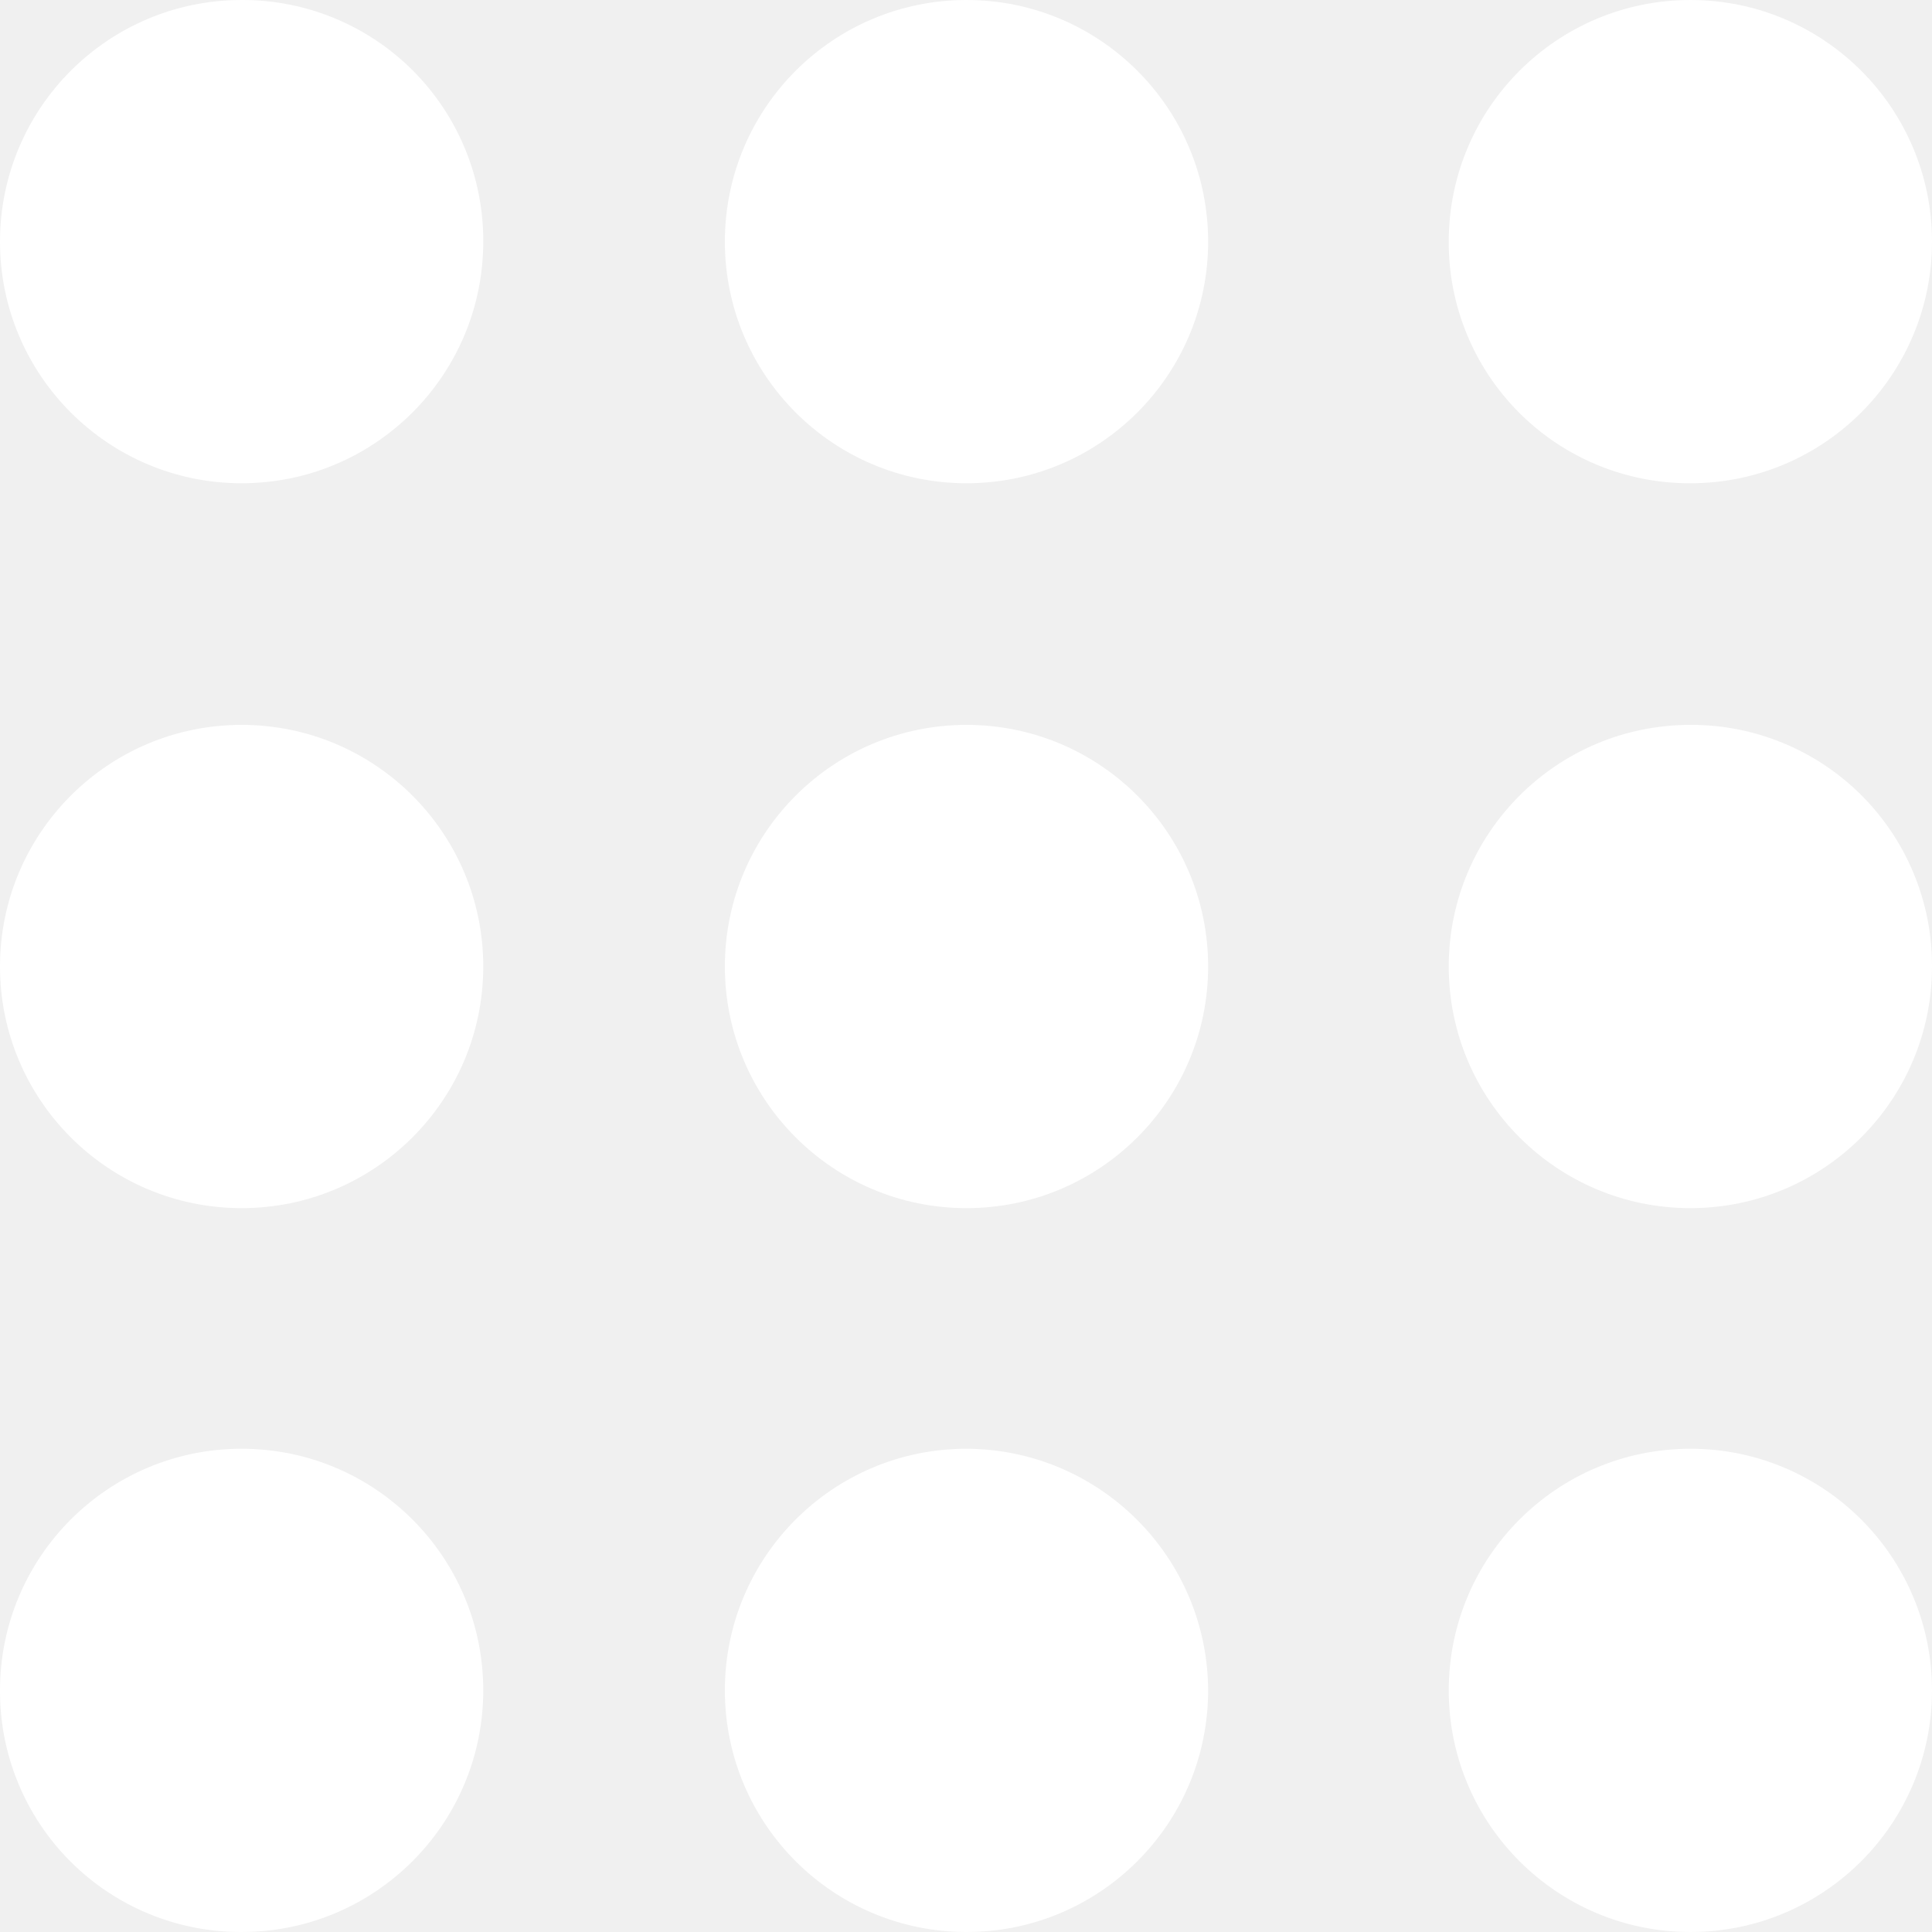
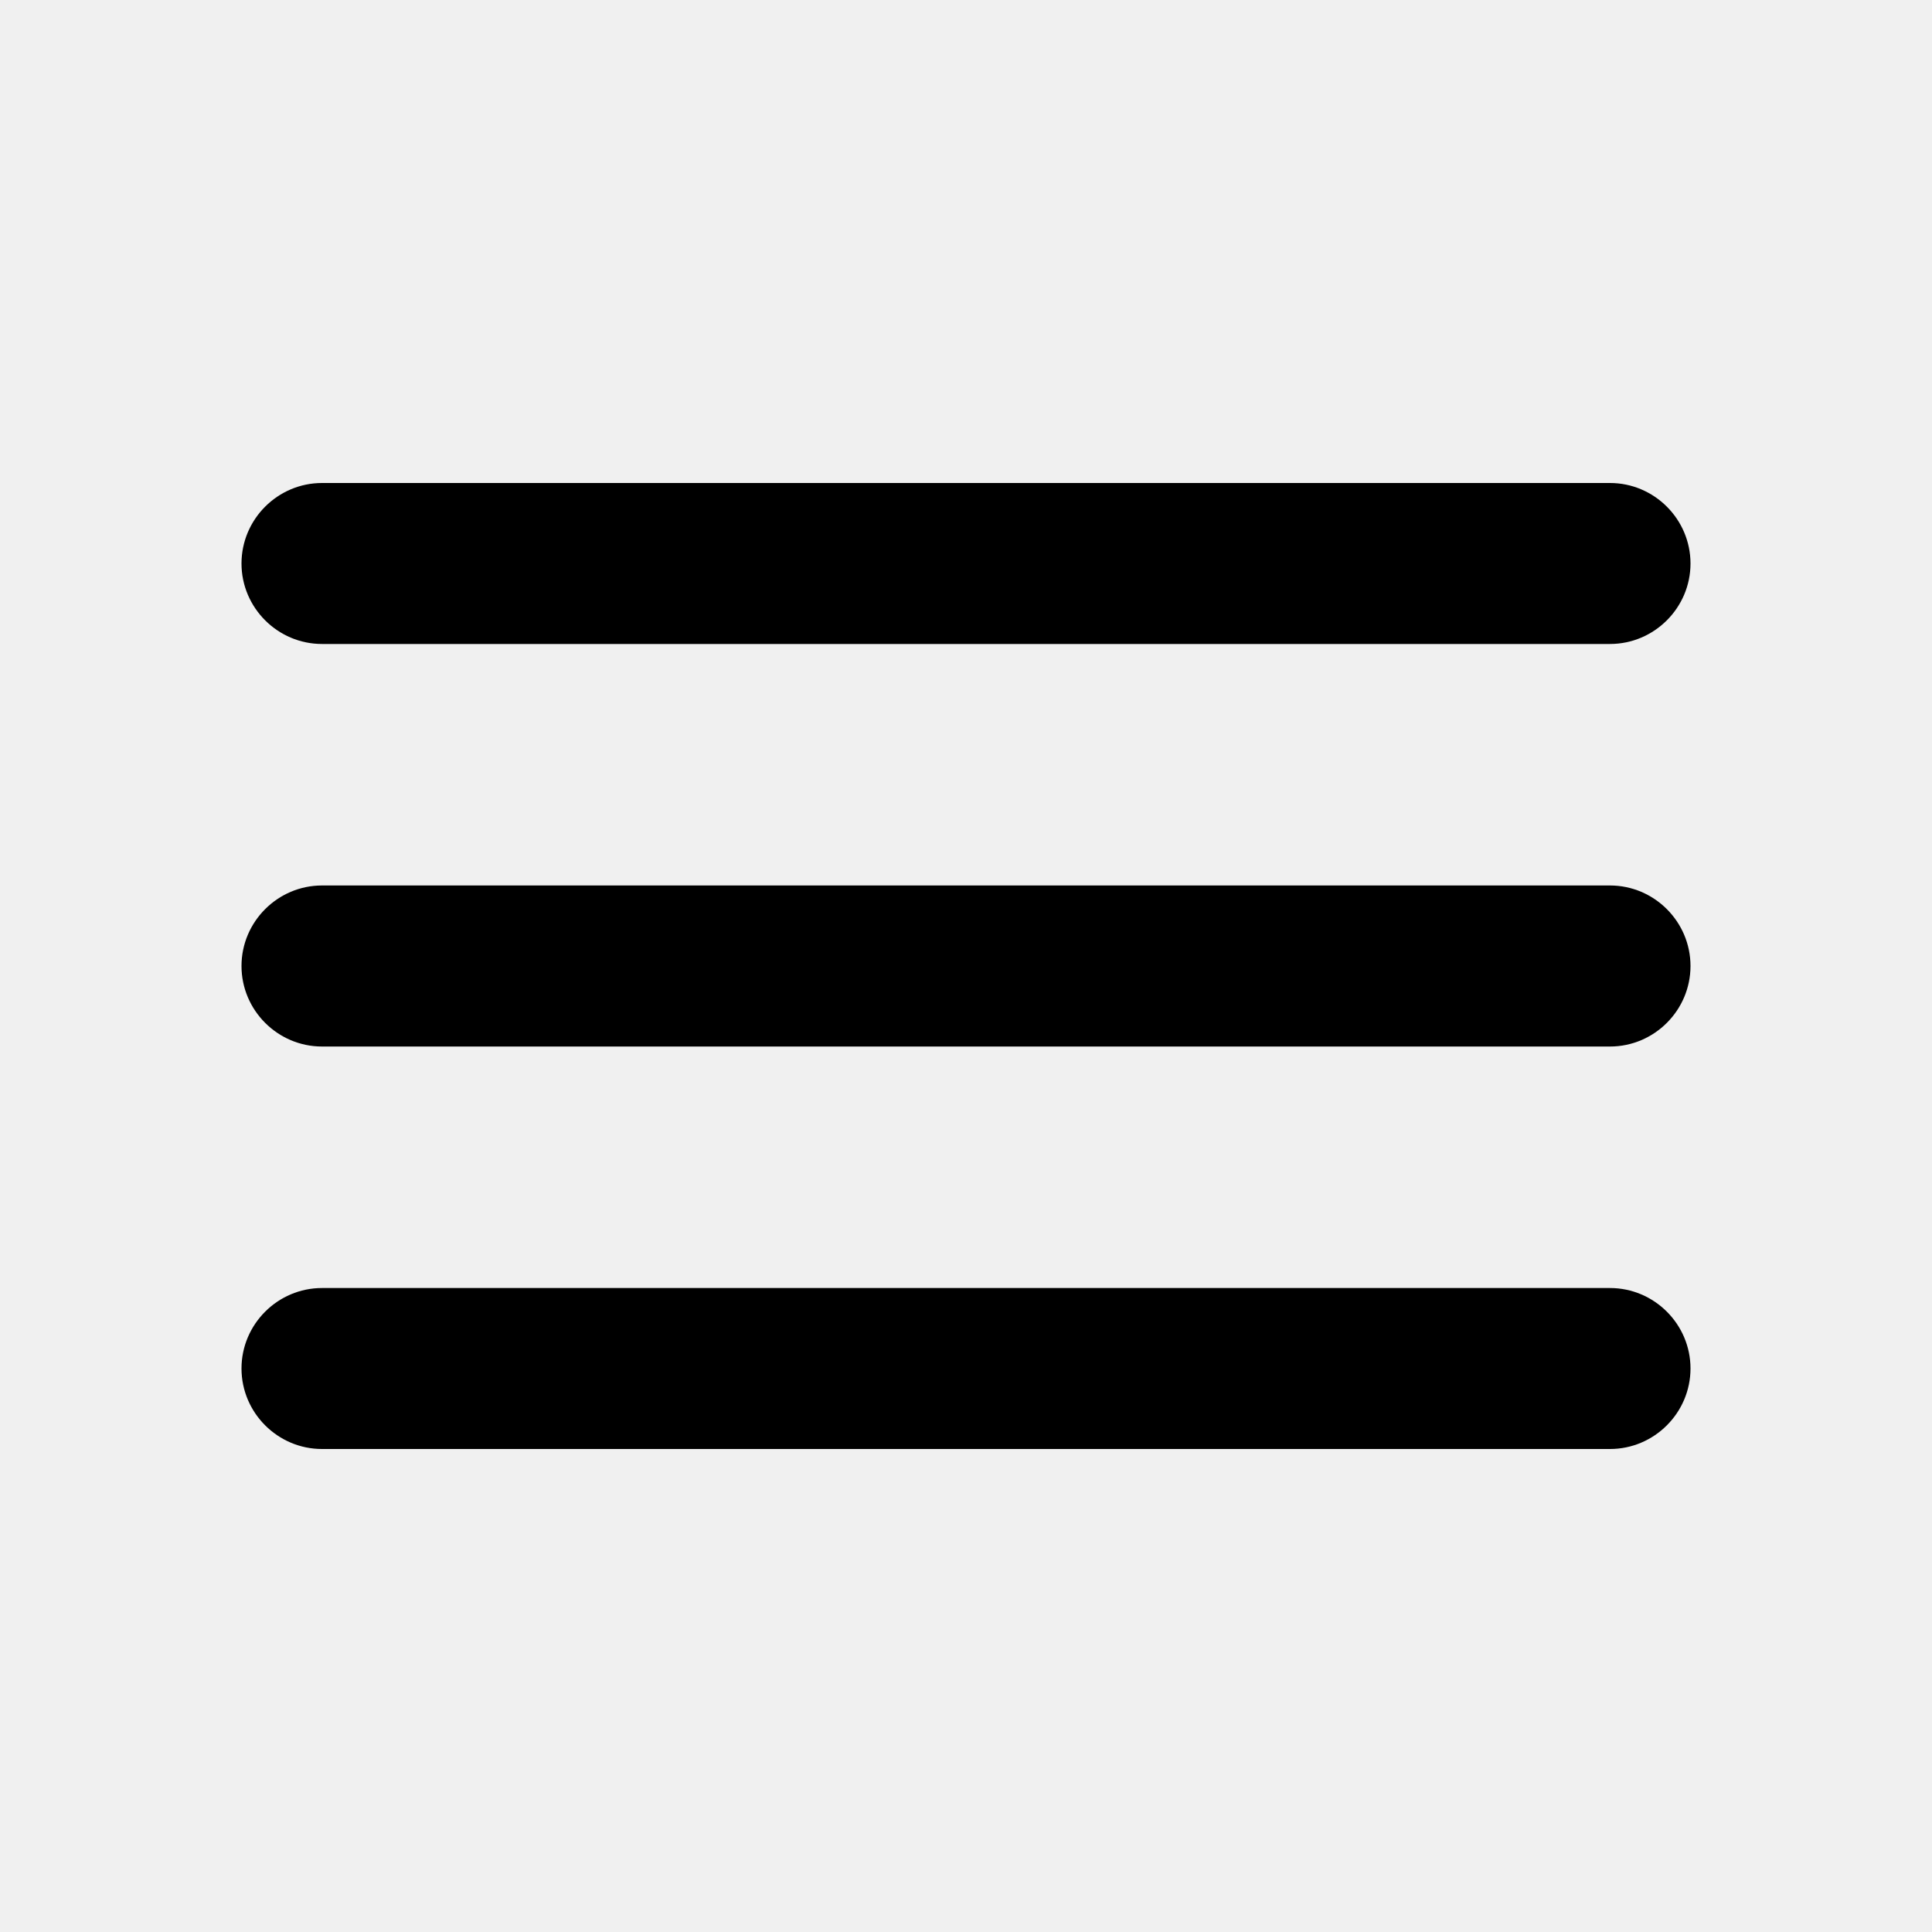
- <svg xmlns="http://www.w3.org/2000/svg" id="menu" viewBox="0 0 19.19 19.19">
-   <defs>
-     <style>.cls-1{fill:#fff;}</style>
-   </defs>
-   <path id="Path_23" data-name="Path 23" class="cls-1" d="M4.8,2.4A2.4,2.4,0,1,1,2.4,0,2.39,2.39,0,0,1,4.8,2.4Z" transform="translate(0 0)" />
-   <path id="Path_24" data-name="Path 24" class="cls-1" d="M4.8,9.6A2.4,2.4,0,1,1,2.4,7.2,2.4,2.4,0,0,1,4.8,9.6Z" transform="translate(0 0)" />
-   <path id="Path_25" data-name="Path 25" class="cls-1" d="M2.4,19.19A2.4,2.4,0,1,0,0,16.79H0A2.39,2.39,0,0,0,2.4,19.19Z" transform="translate(0 0)" />
-   <path id="Path_26" data-name="Path 26" class="cls-1" d="M12,2.4A2.4,2.4,0,1,1,9.6,0h0A2.4,2.4,0,0,1,12,2.4Z" transform="translate(0 0)" />
-   <path id="Path_27" data-name="Path 27" class="cls-1" d="M9.6,12A2.4,2.4,0,1,0,7.2,9.6h0A2.4,2.4,0,0,0,9.6,12Z" transform="translate(0 0)" />
-   <path id="Path_28" data-name="Path 28" class="cls-1" d="M12,16.79a2.4,2.4,0,1,1-2.4-2.4h0A2.41,2.41,0,0,1,12,16.79Z" transform="translate(0 0)" />
-   <path id="Path_29" data-name="Path 29" class="cls-1" d="M16.79,4.8a2.4,2.4,0,1,0-2.4-2.4,2.39,2.39,0,0,0,2.4,2.4Z" transform="translate(0 0)" />
-   <path id="Path_30" data-name="Path 30" class="cls-1" d="M19.19,9.6a2.4,2.4,0,1,1-2.4-2.4h0A2.39,2.39,0,0,1,19.19,9.6Z" transform="translate(0 0)" />
-   <path id="Path_31" data-name="Path 31" class="cls-1" d="M16.79,19.19a2.4,2.4,0,1,0-2.4-2.4h0A2.4,2.4,0,0,0,16.79,19.19Z" transform="translate(0 0)" />
+ <svg xmlns="http://www.w3.org/2000/svg" width="28" height="28" viewBox="0 0 28 28" fill="none">
+   <path d="M4.667 21H23.333C23.975 21 24.5 20.475 24.5 19.833C24.5 19.192 23.975 18.667 23.333 18.667H4.667C4.025 18.667 3.5 19.192 3.5 19.833C3.5 20.475 4.025 21 4.667 21ZM4.667 15.167H23.333C23.975 15.167 24.5 14.642 24.5 14C24.5 13.358 23.975 12.833 23.333 12.833H4.667C4.025 12.833 3.5 13.358 3.5 14C3.5 14.642 4.025 15.167 4.667 15.167ZM3.5 8.167C3.5 8.808 4.025 9.333 4.667 9.333H23.333C23.975 9.333 24.5 8.808 24.5 8.167C24.5 7.525 23.975 7 23.333 7H4.667C4.025 7 3.5 7.525 3.5 8.167Z" fill="black" />
</svg>
